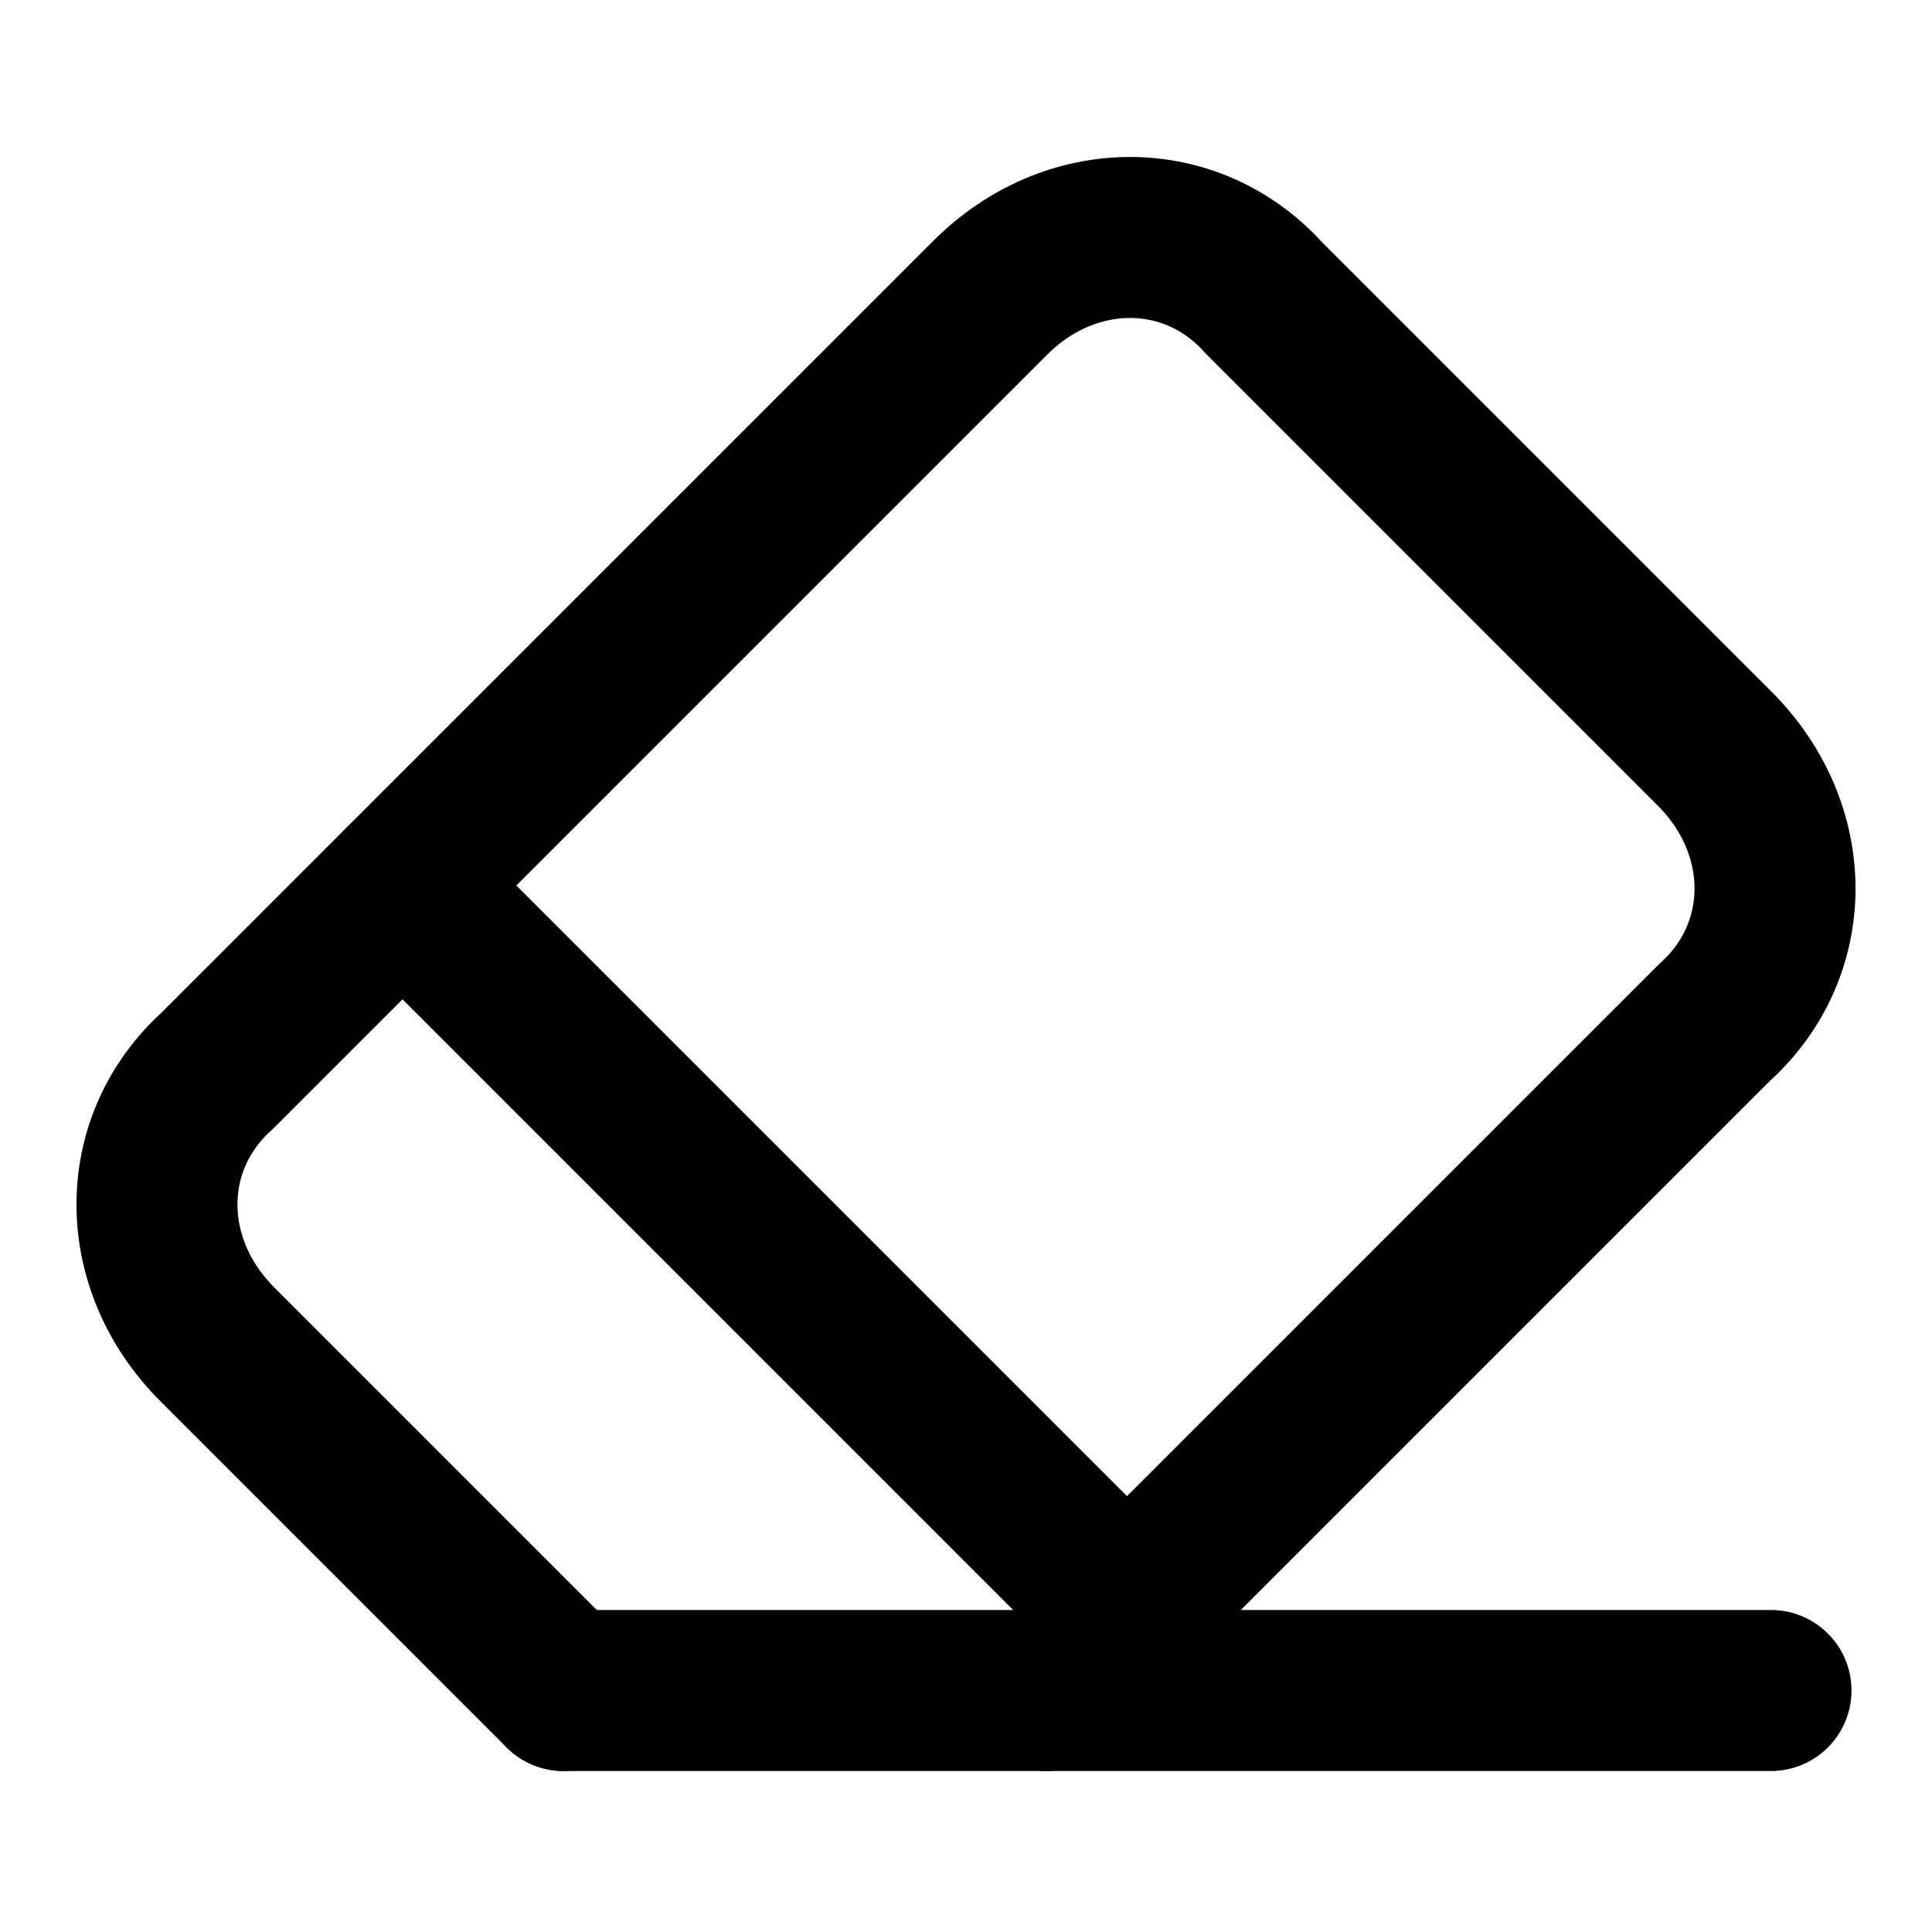
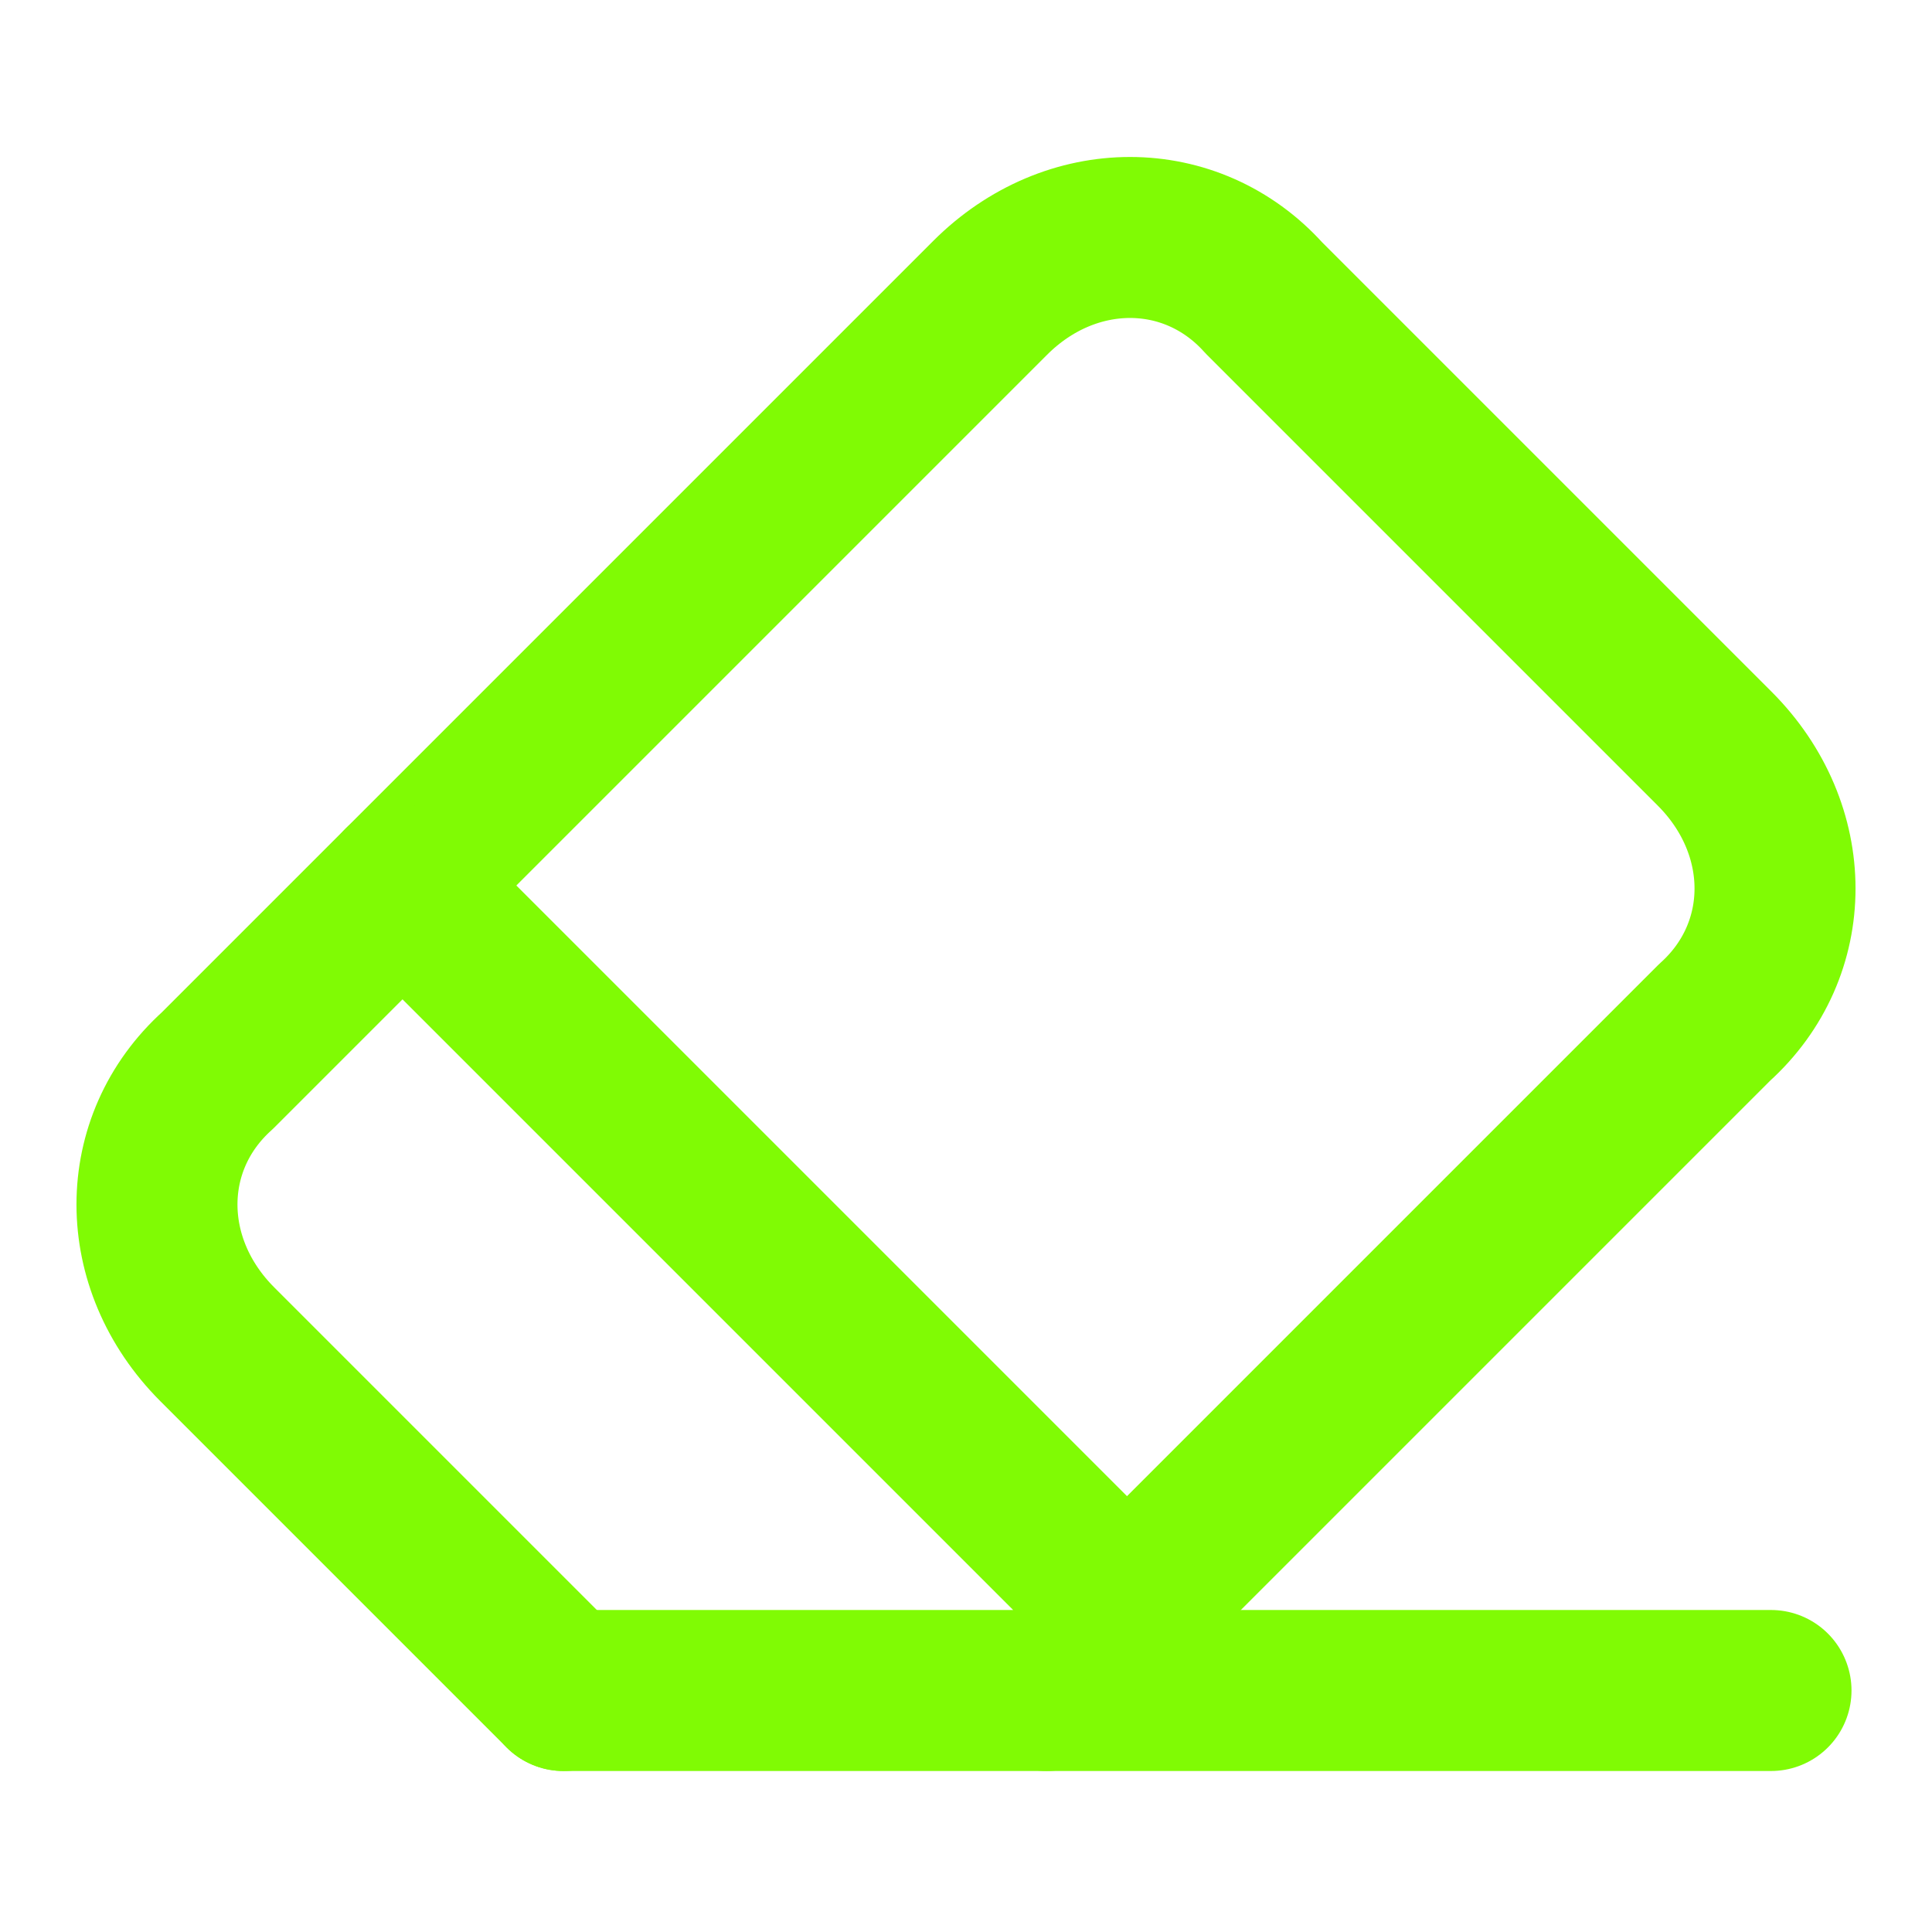
- <svg xmlns="http://www.w3.org/2000/svg" width="24" height="24" viewBox="0 0 24 24" fill="none" stroke="currentColor" stroke-width="2" stroke-linecap="round" stroke-linejoin="round" class="lucide lucide-eraser">
+ <svg xmlns="http://www.w3.org/2000/svg" width="24" height="24" viewBox="0 0 24 24" fill="none" stroke="#80fb04" stroke-width="2" stroke-linecap="round" stroke-linejoin="round" class="lucide lucide-eraser">
  <path d="m7 21-4.3-4.3c-1-1-1-2.5 0-3.4l9.6-9.6c1-1 2.5-1 3.4 0l5.6 5.6c1 1 1 2.5 0 3.4L13 21" />
  <path d="M22 21H7" />
  <path d="m5 11 9 9" />
</svg>
